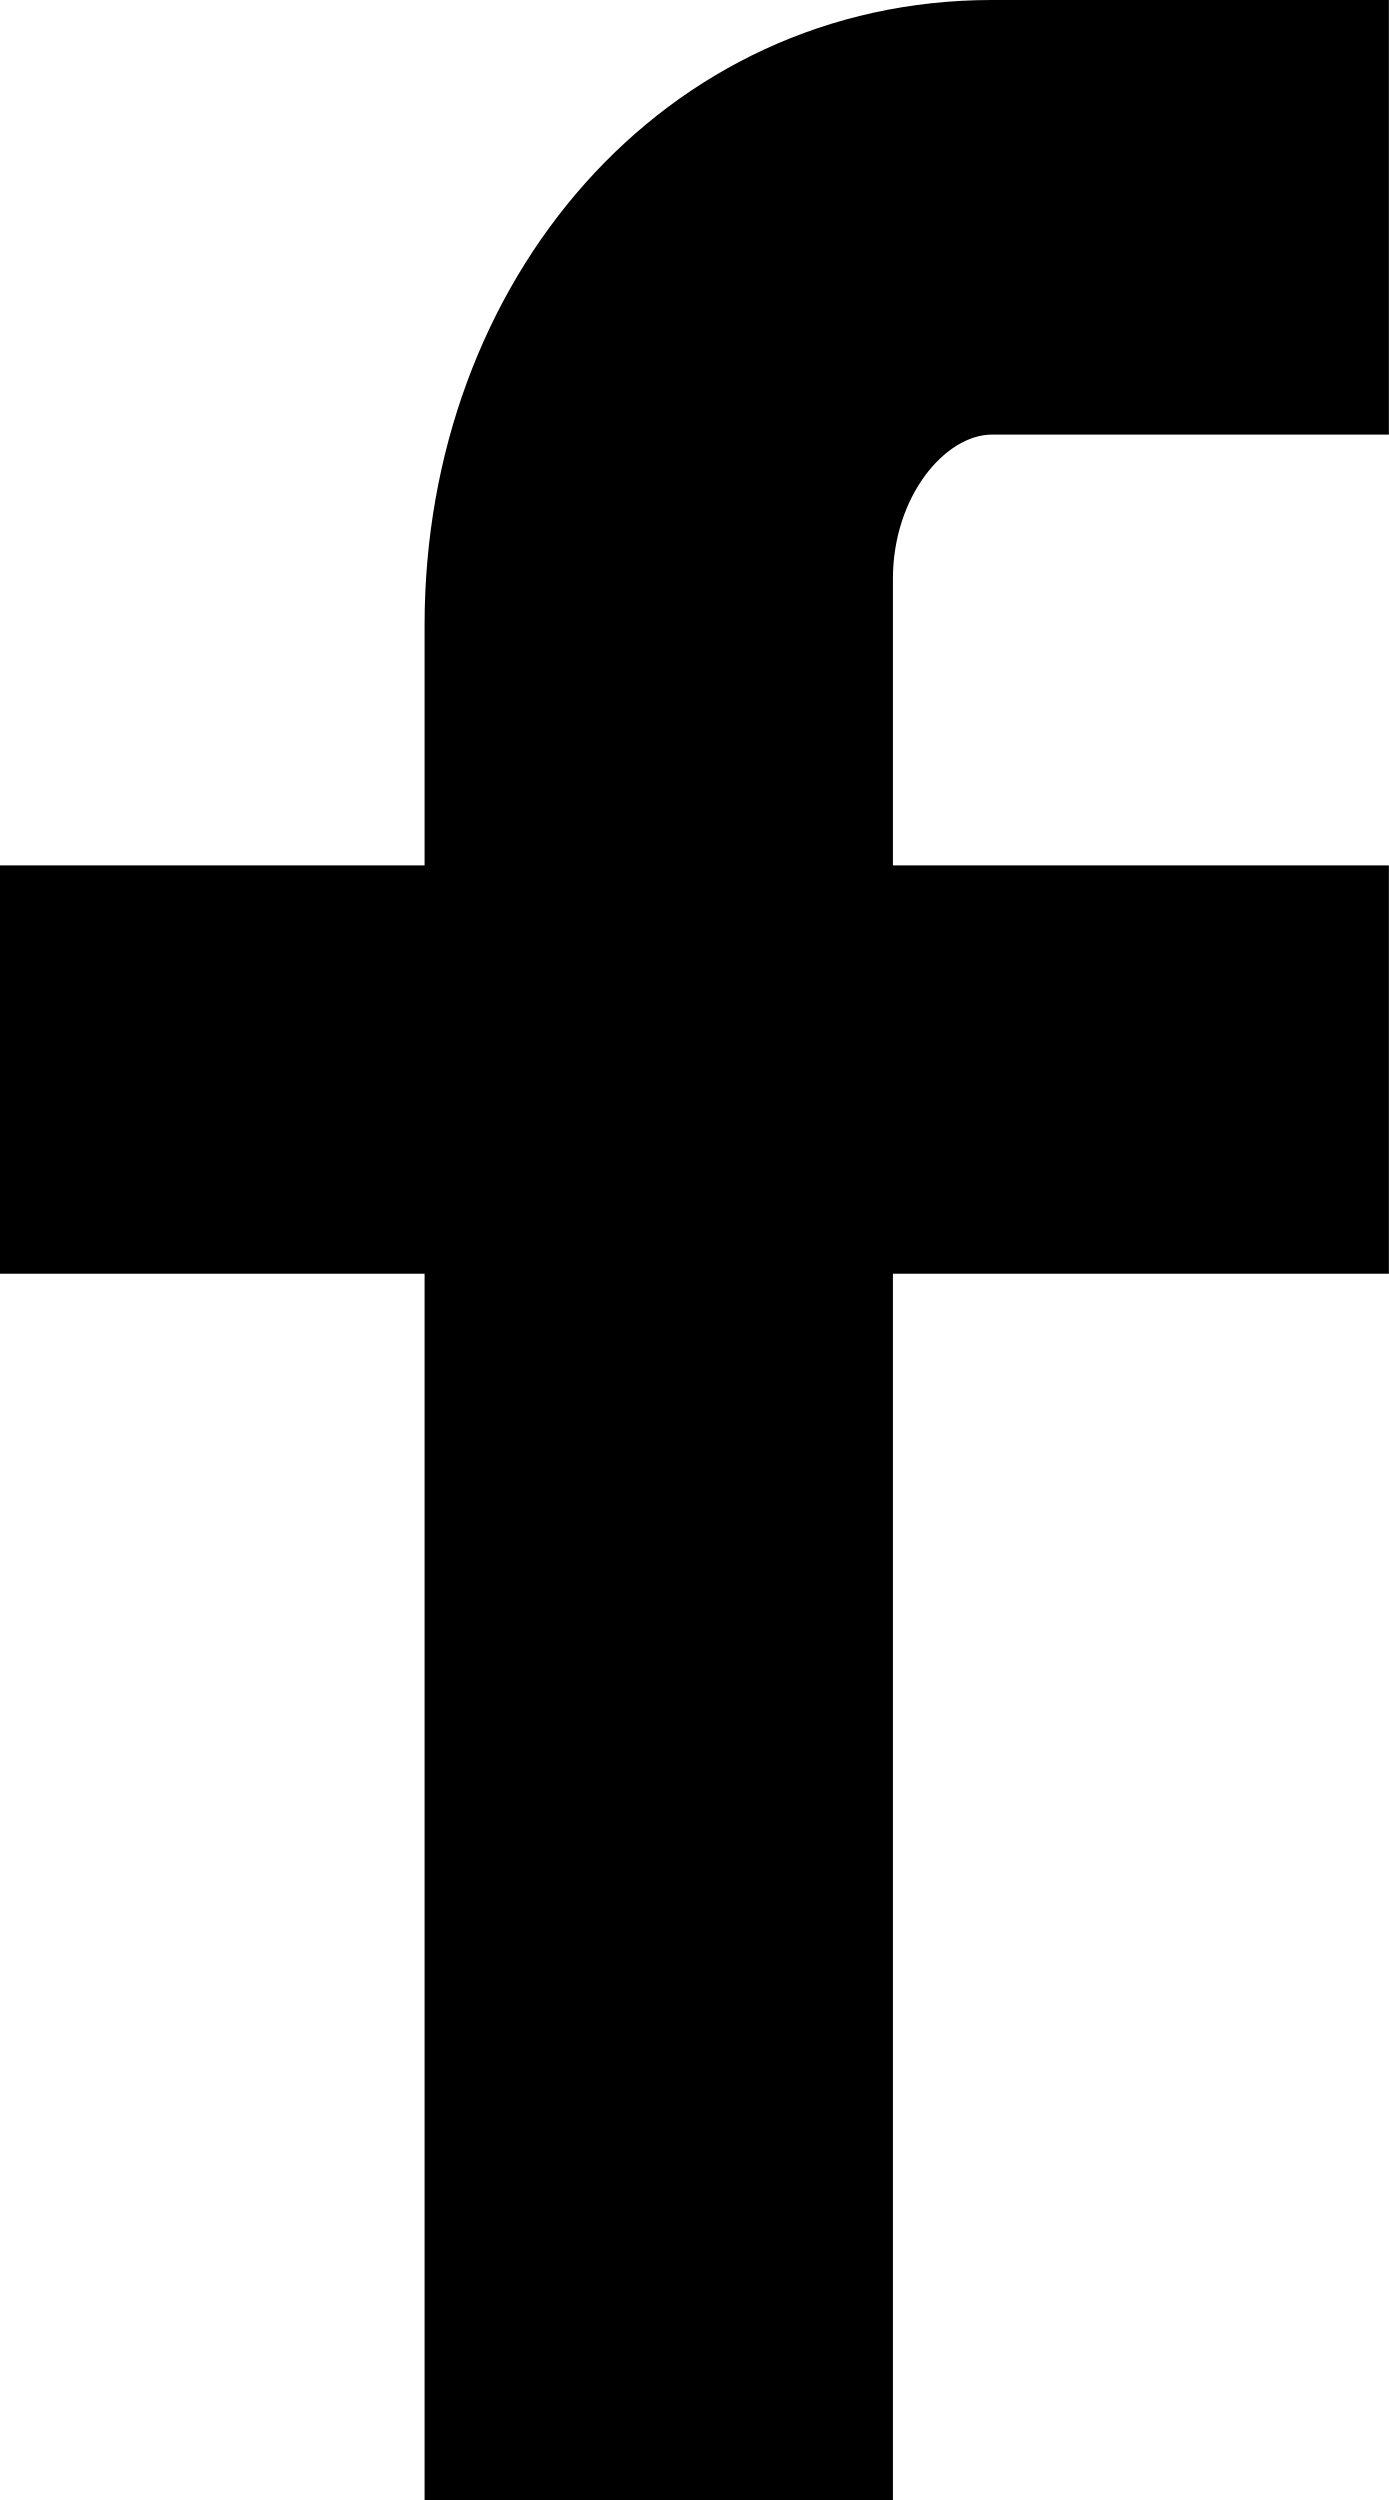
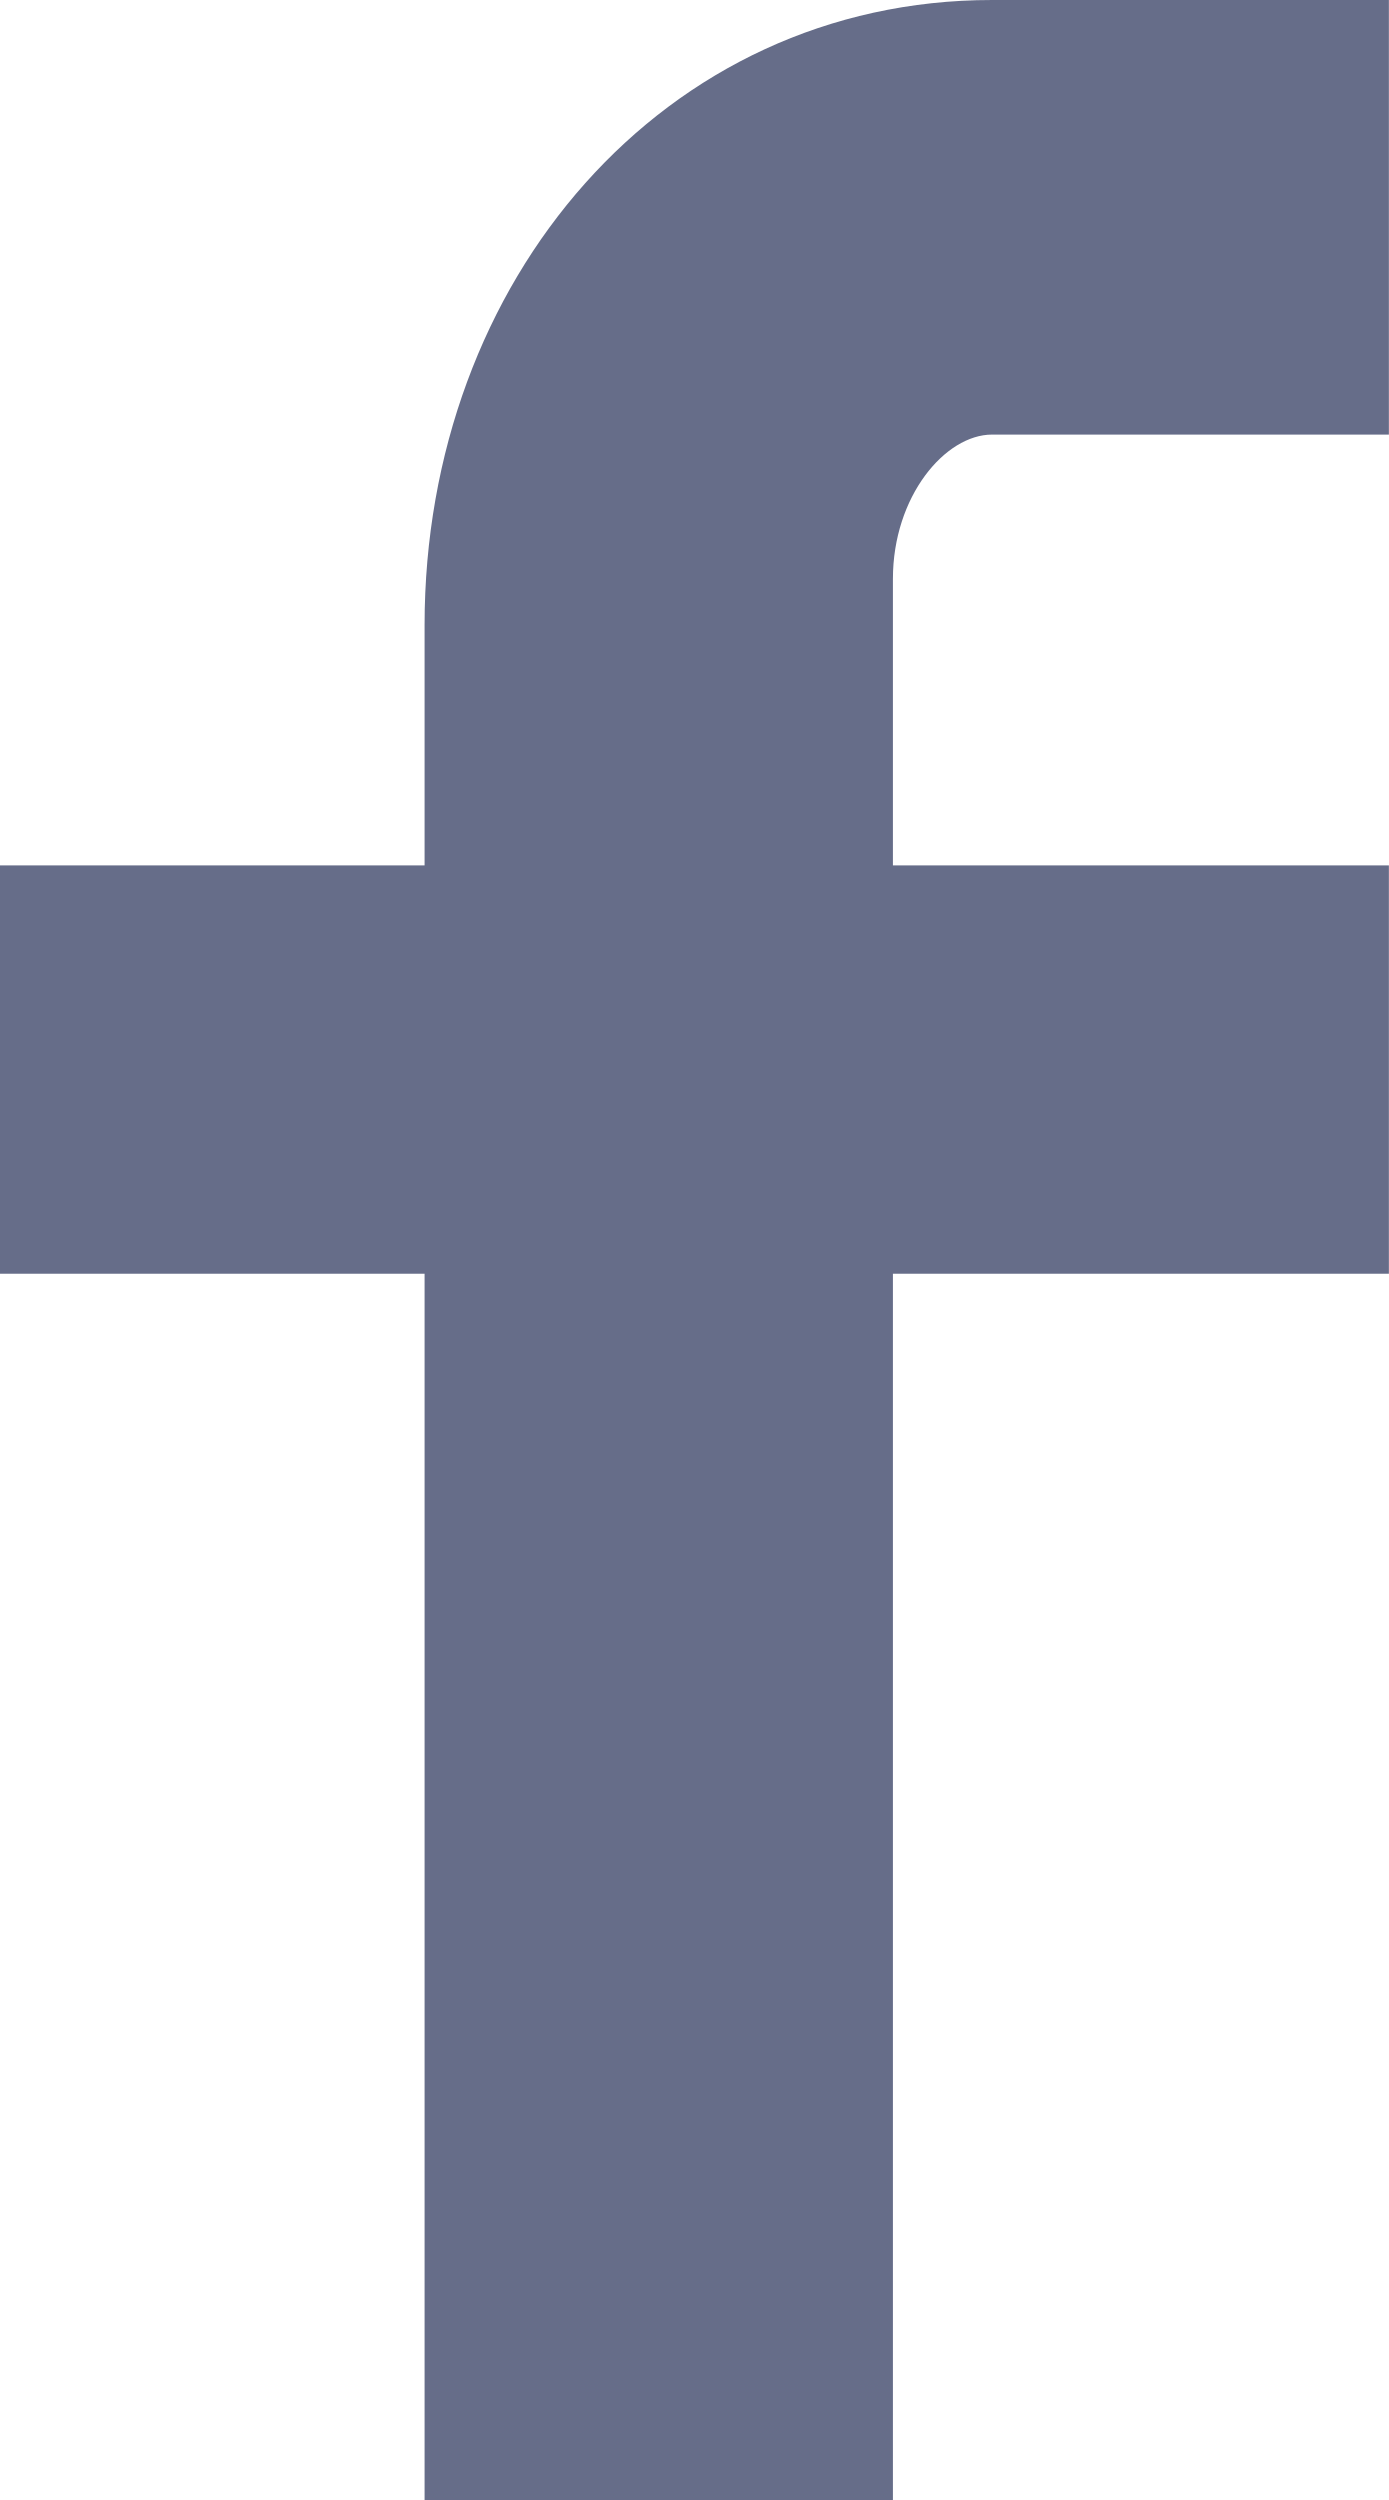
<svg xmlns="http://www.w3.org/2000/svg" viewBox="0 0 100 180" width="100" height="180">
  <defs>
    <clipPath clipPathUnits="userSpaceOnUse" id="cp1">
      <path d="M0 0L100 0L100 180L0 180Z" />
    </clipPath>
  </defs>
  <style>
		tspan { white-space:pre }
- 		.shp0 { fill: #000000 } 
+ 		.shp0 { fill: #666d89 } 
	</style>
  <g id="Page 1" clip-path="url(#cp1)">
    <path id="Path 1" class="shp0" d="M100 31.29L71.43 31.29C68.06 31.29 64.29 35.73 64.29 41.68L64.29 62.31L100 62.31L100 91.71L64.29 91.71L64.29 180L30.57 180L30.57 91.71L0 91.71L0 62.31L30.57 62.31L30.57 45C30.57 20.18 47.79 0 71.43 0L100 0L100 31.29Z" />
  </g>
</svg>
